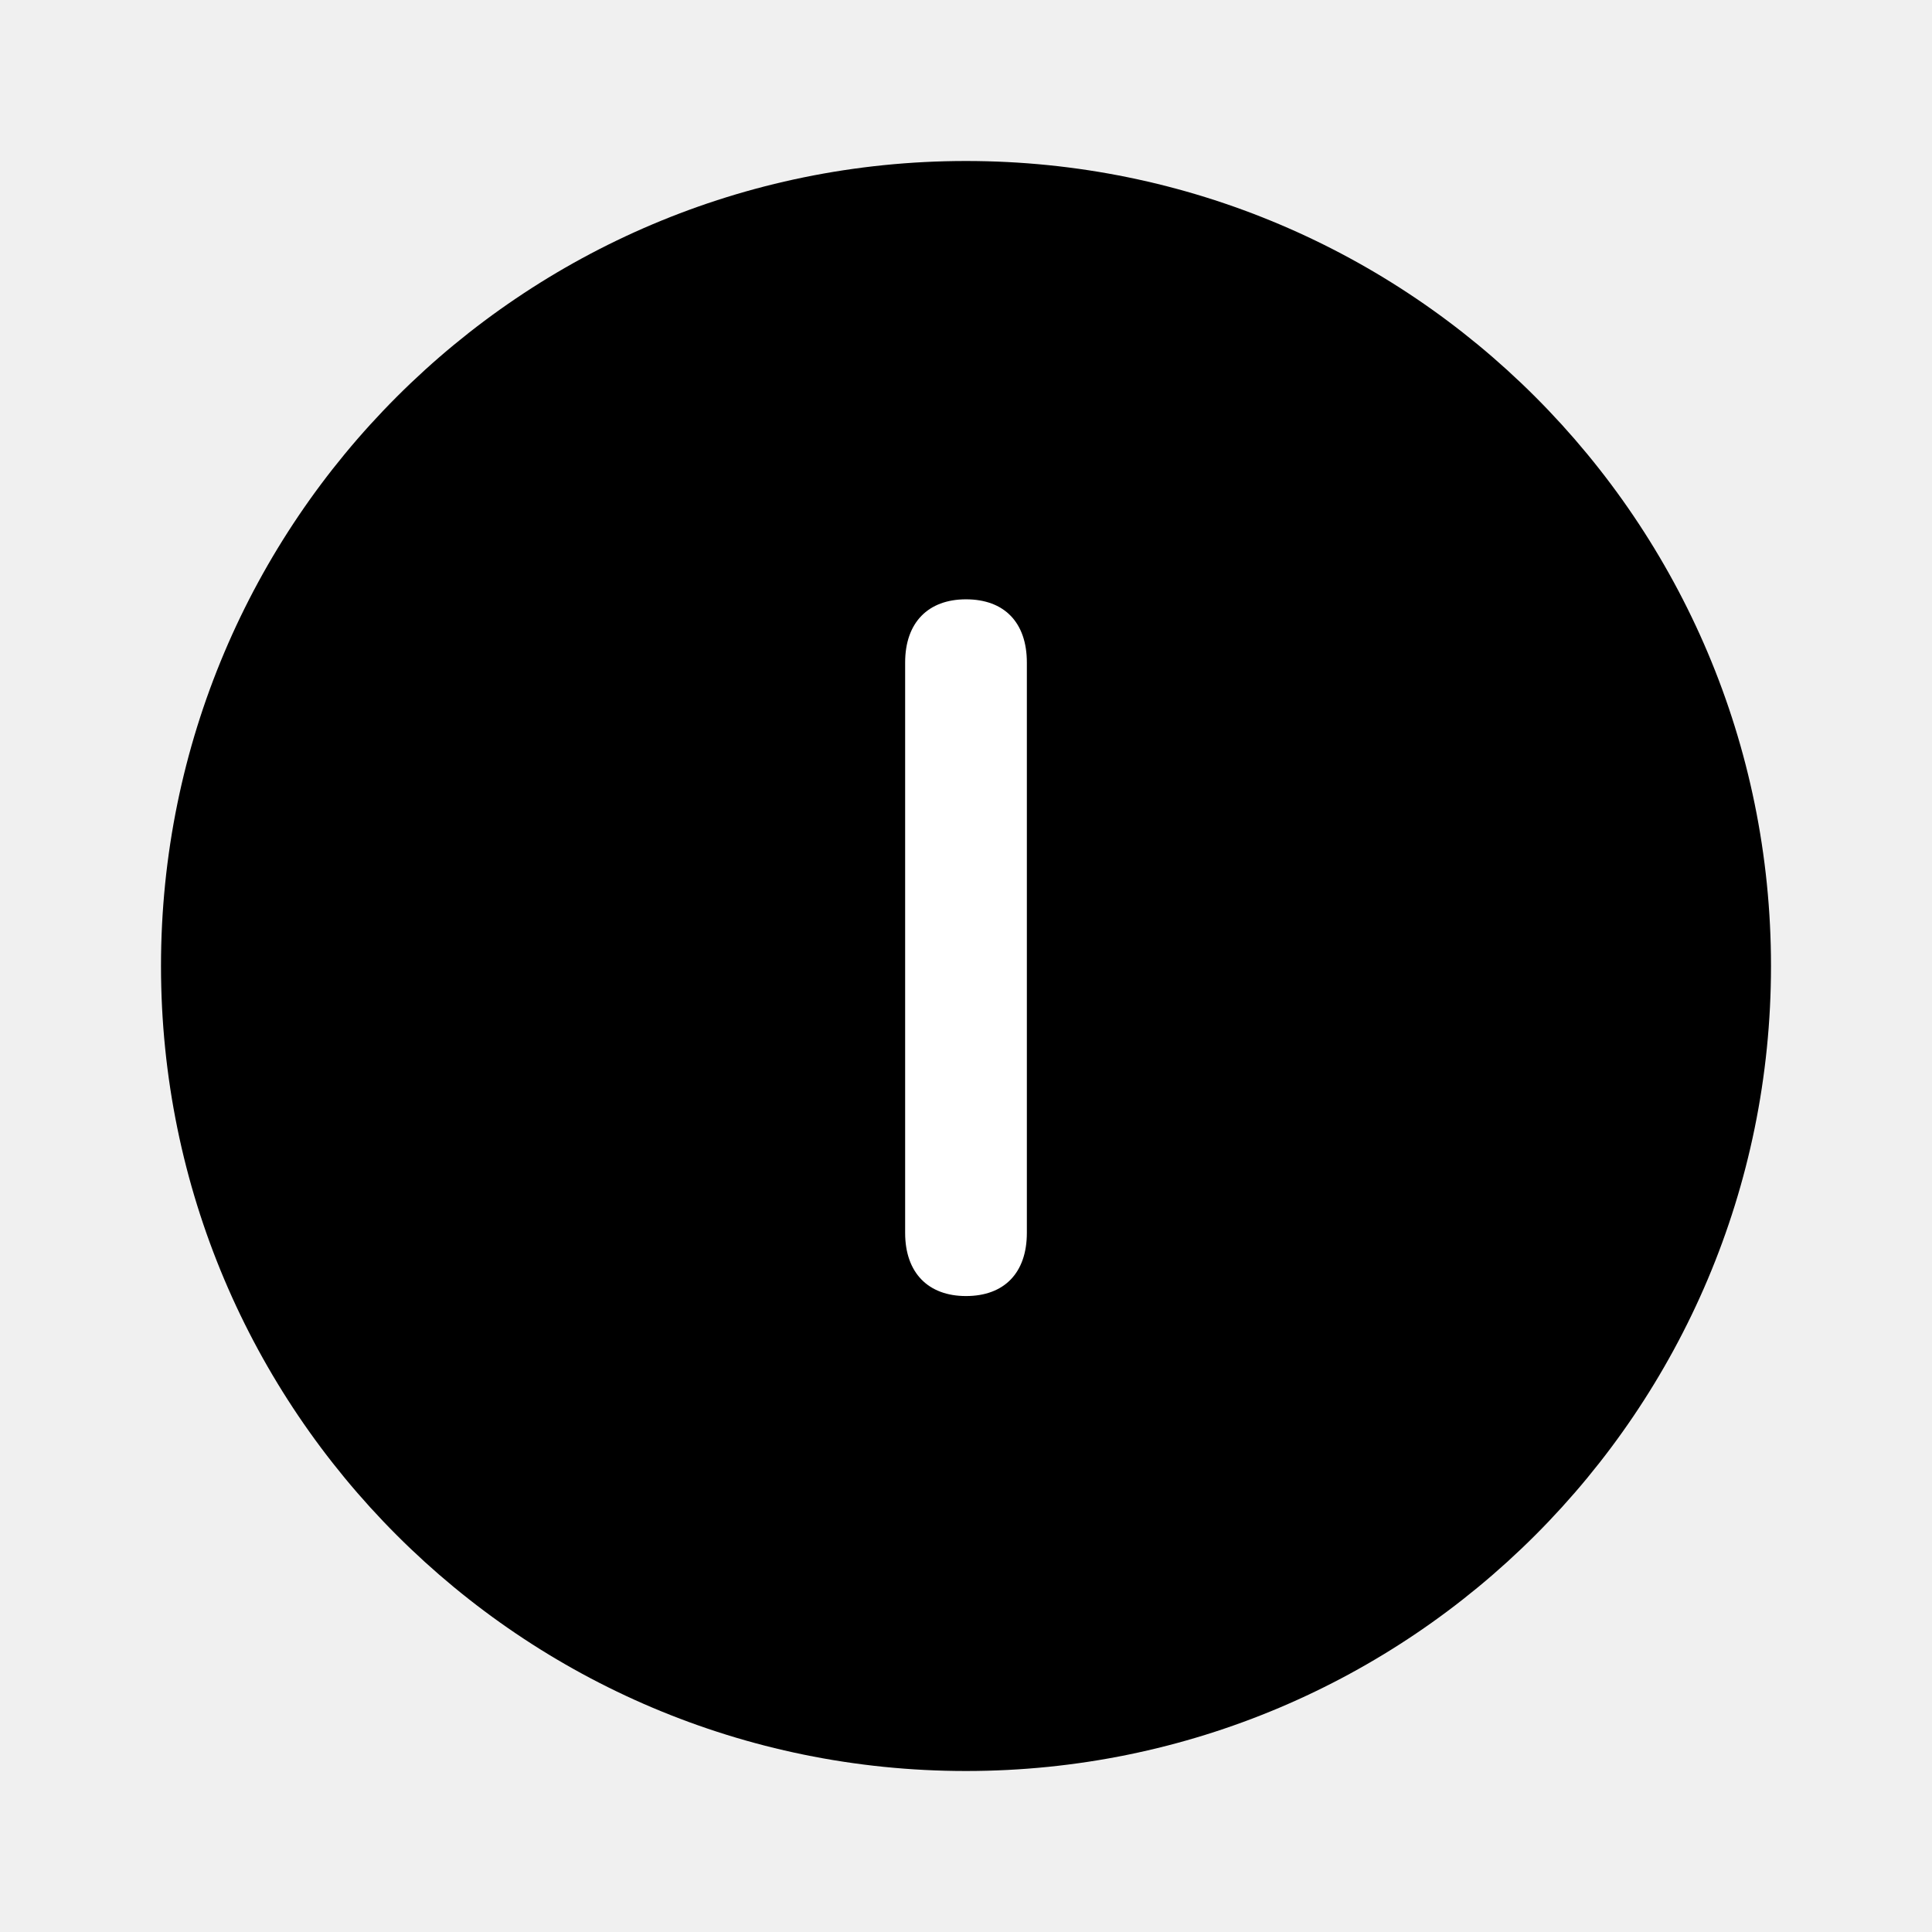
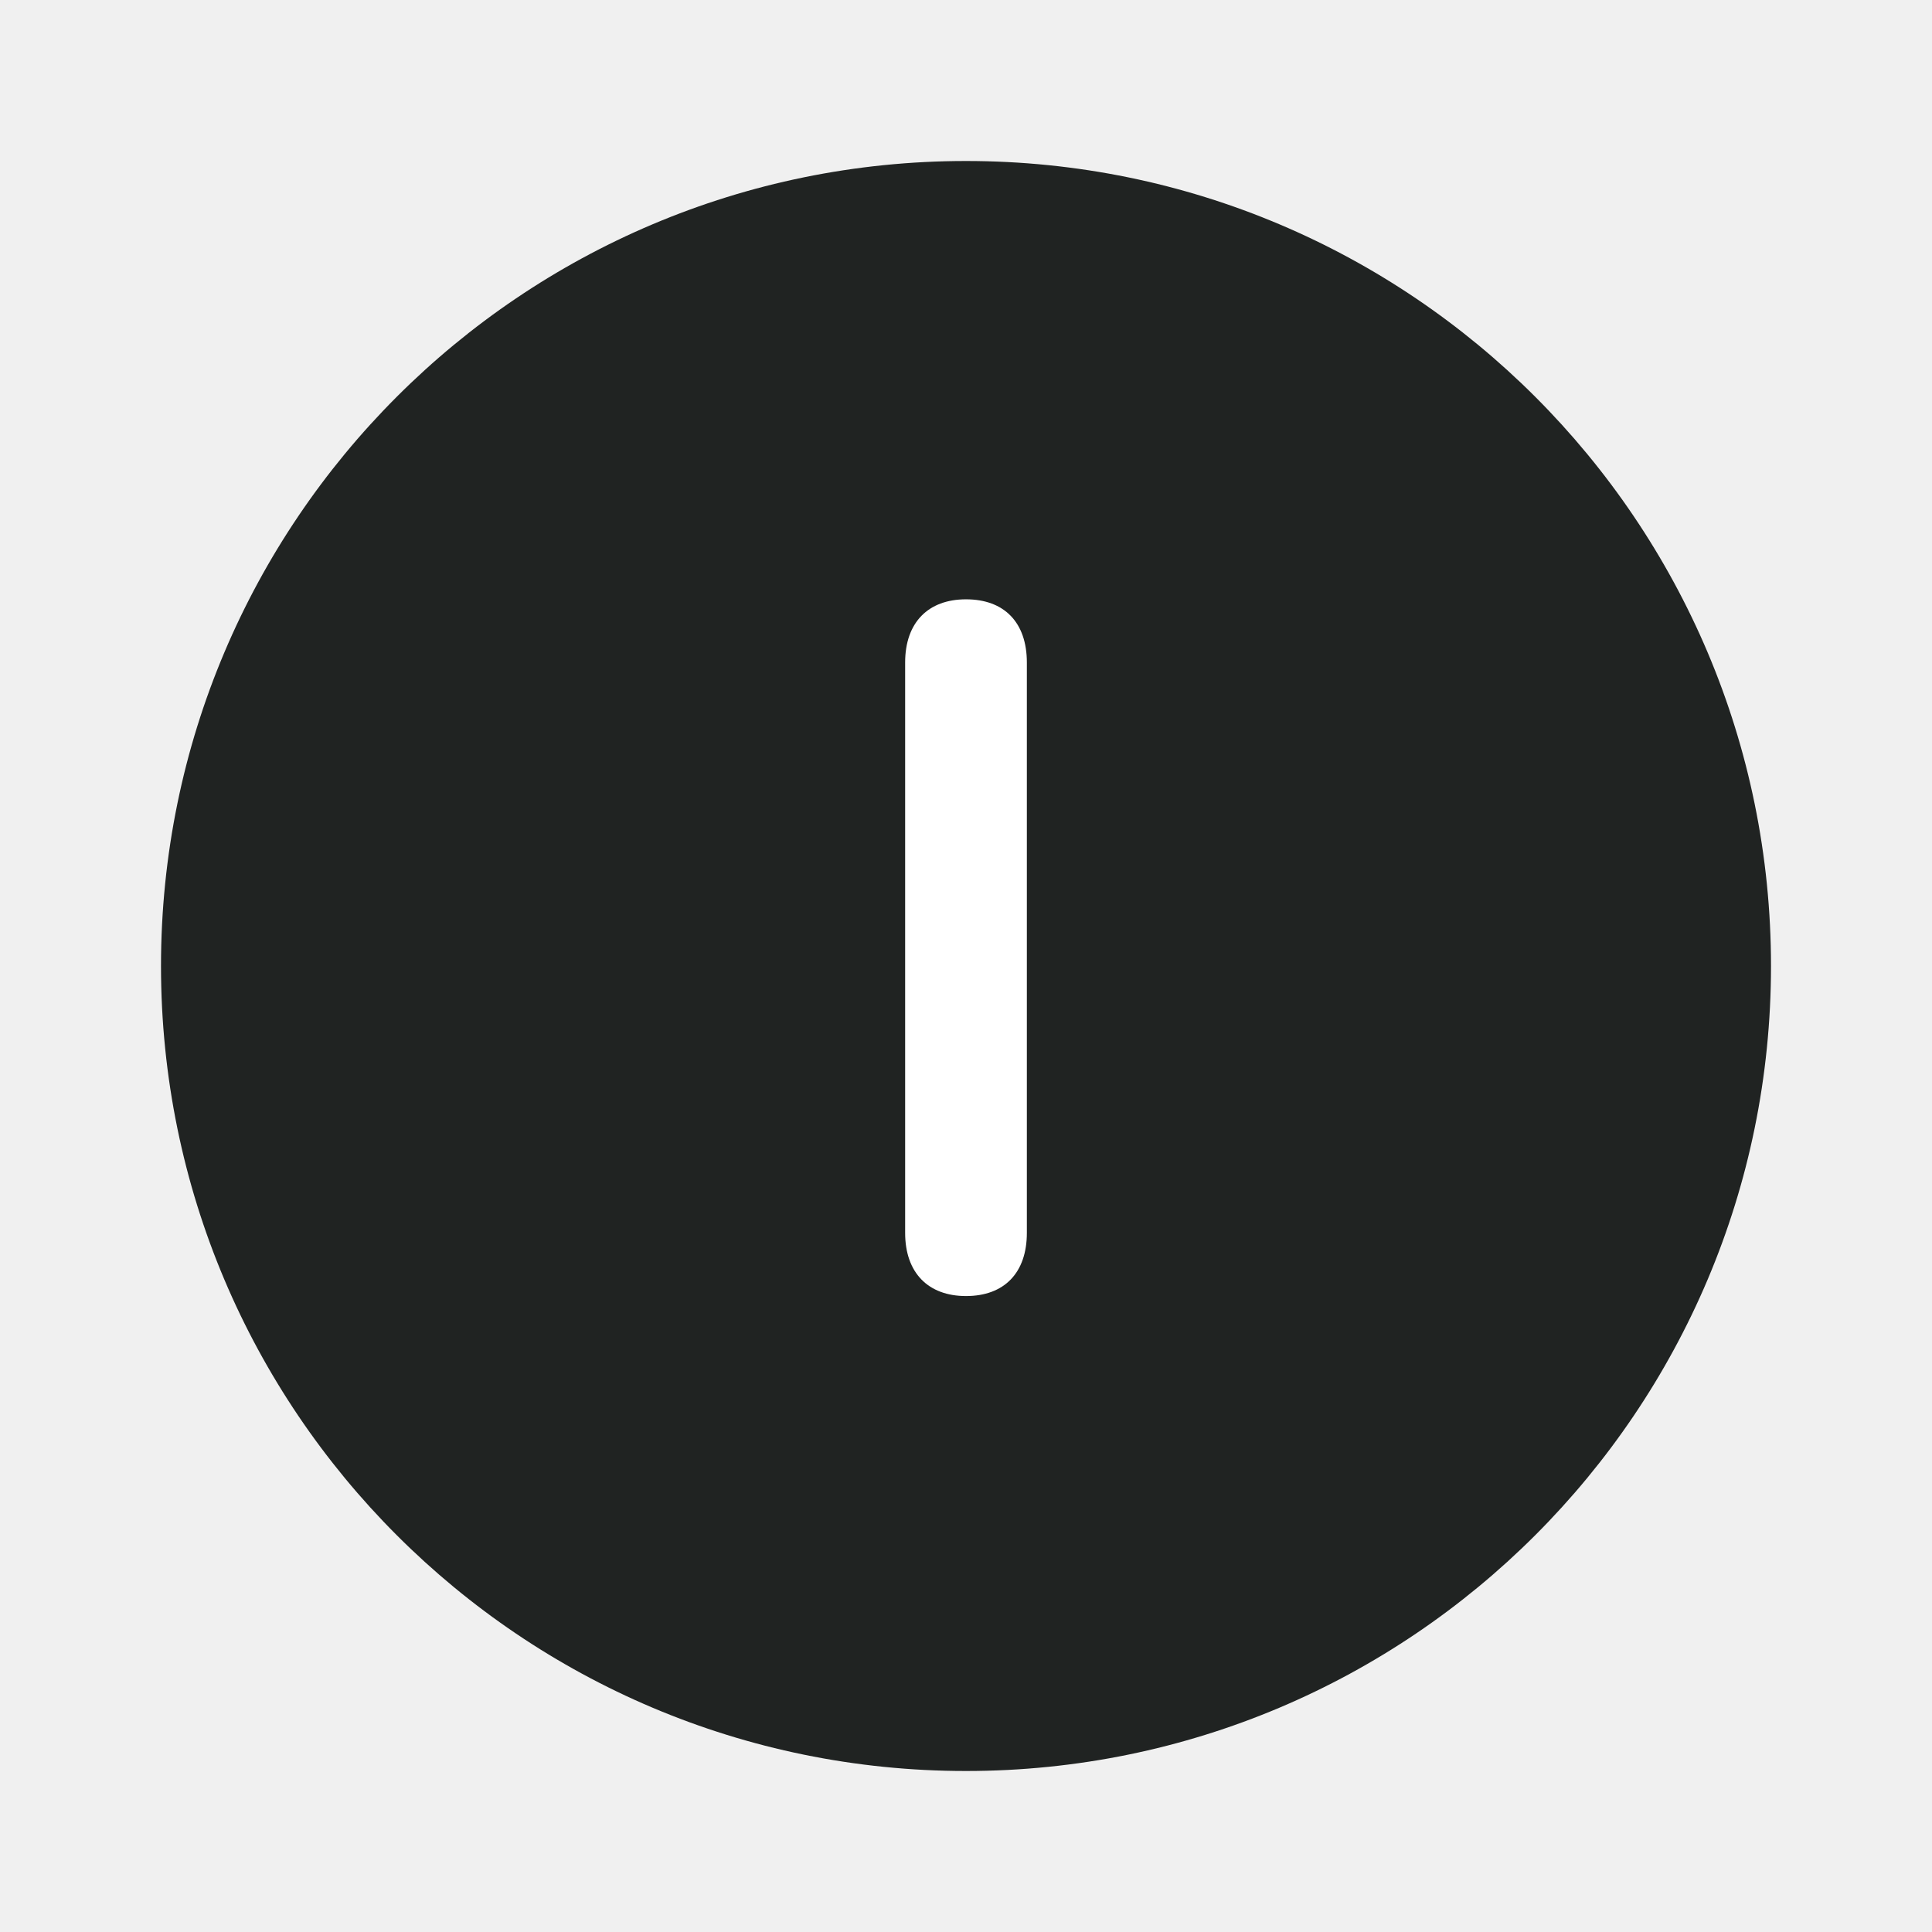
<svg xmlns="http://www.w3.org/2000/svg" width="24" height="24" viewBox="0 0 24 24" fill="none">
-   <rect x="2" y="2" width="20" height="20" rx="10" fill="currentColor" />
+   <rect x="2" y="2" width="20" height="20" rx="10" fill="#202322" />
  <path d="M12 16.1C12.475 16.1 12.756 15.812 12.756 15.315V8.23C12.756 7.732 12.475 7.445 12 7.445C11.531 7.445 11.244 7.732 11.244 8.23V15.315C11.244 15.812 11.531 16.1 12 16.1Z" fill="white" />
</svg>
